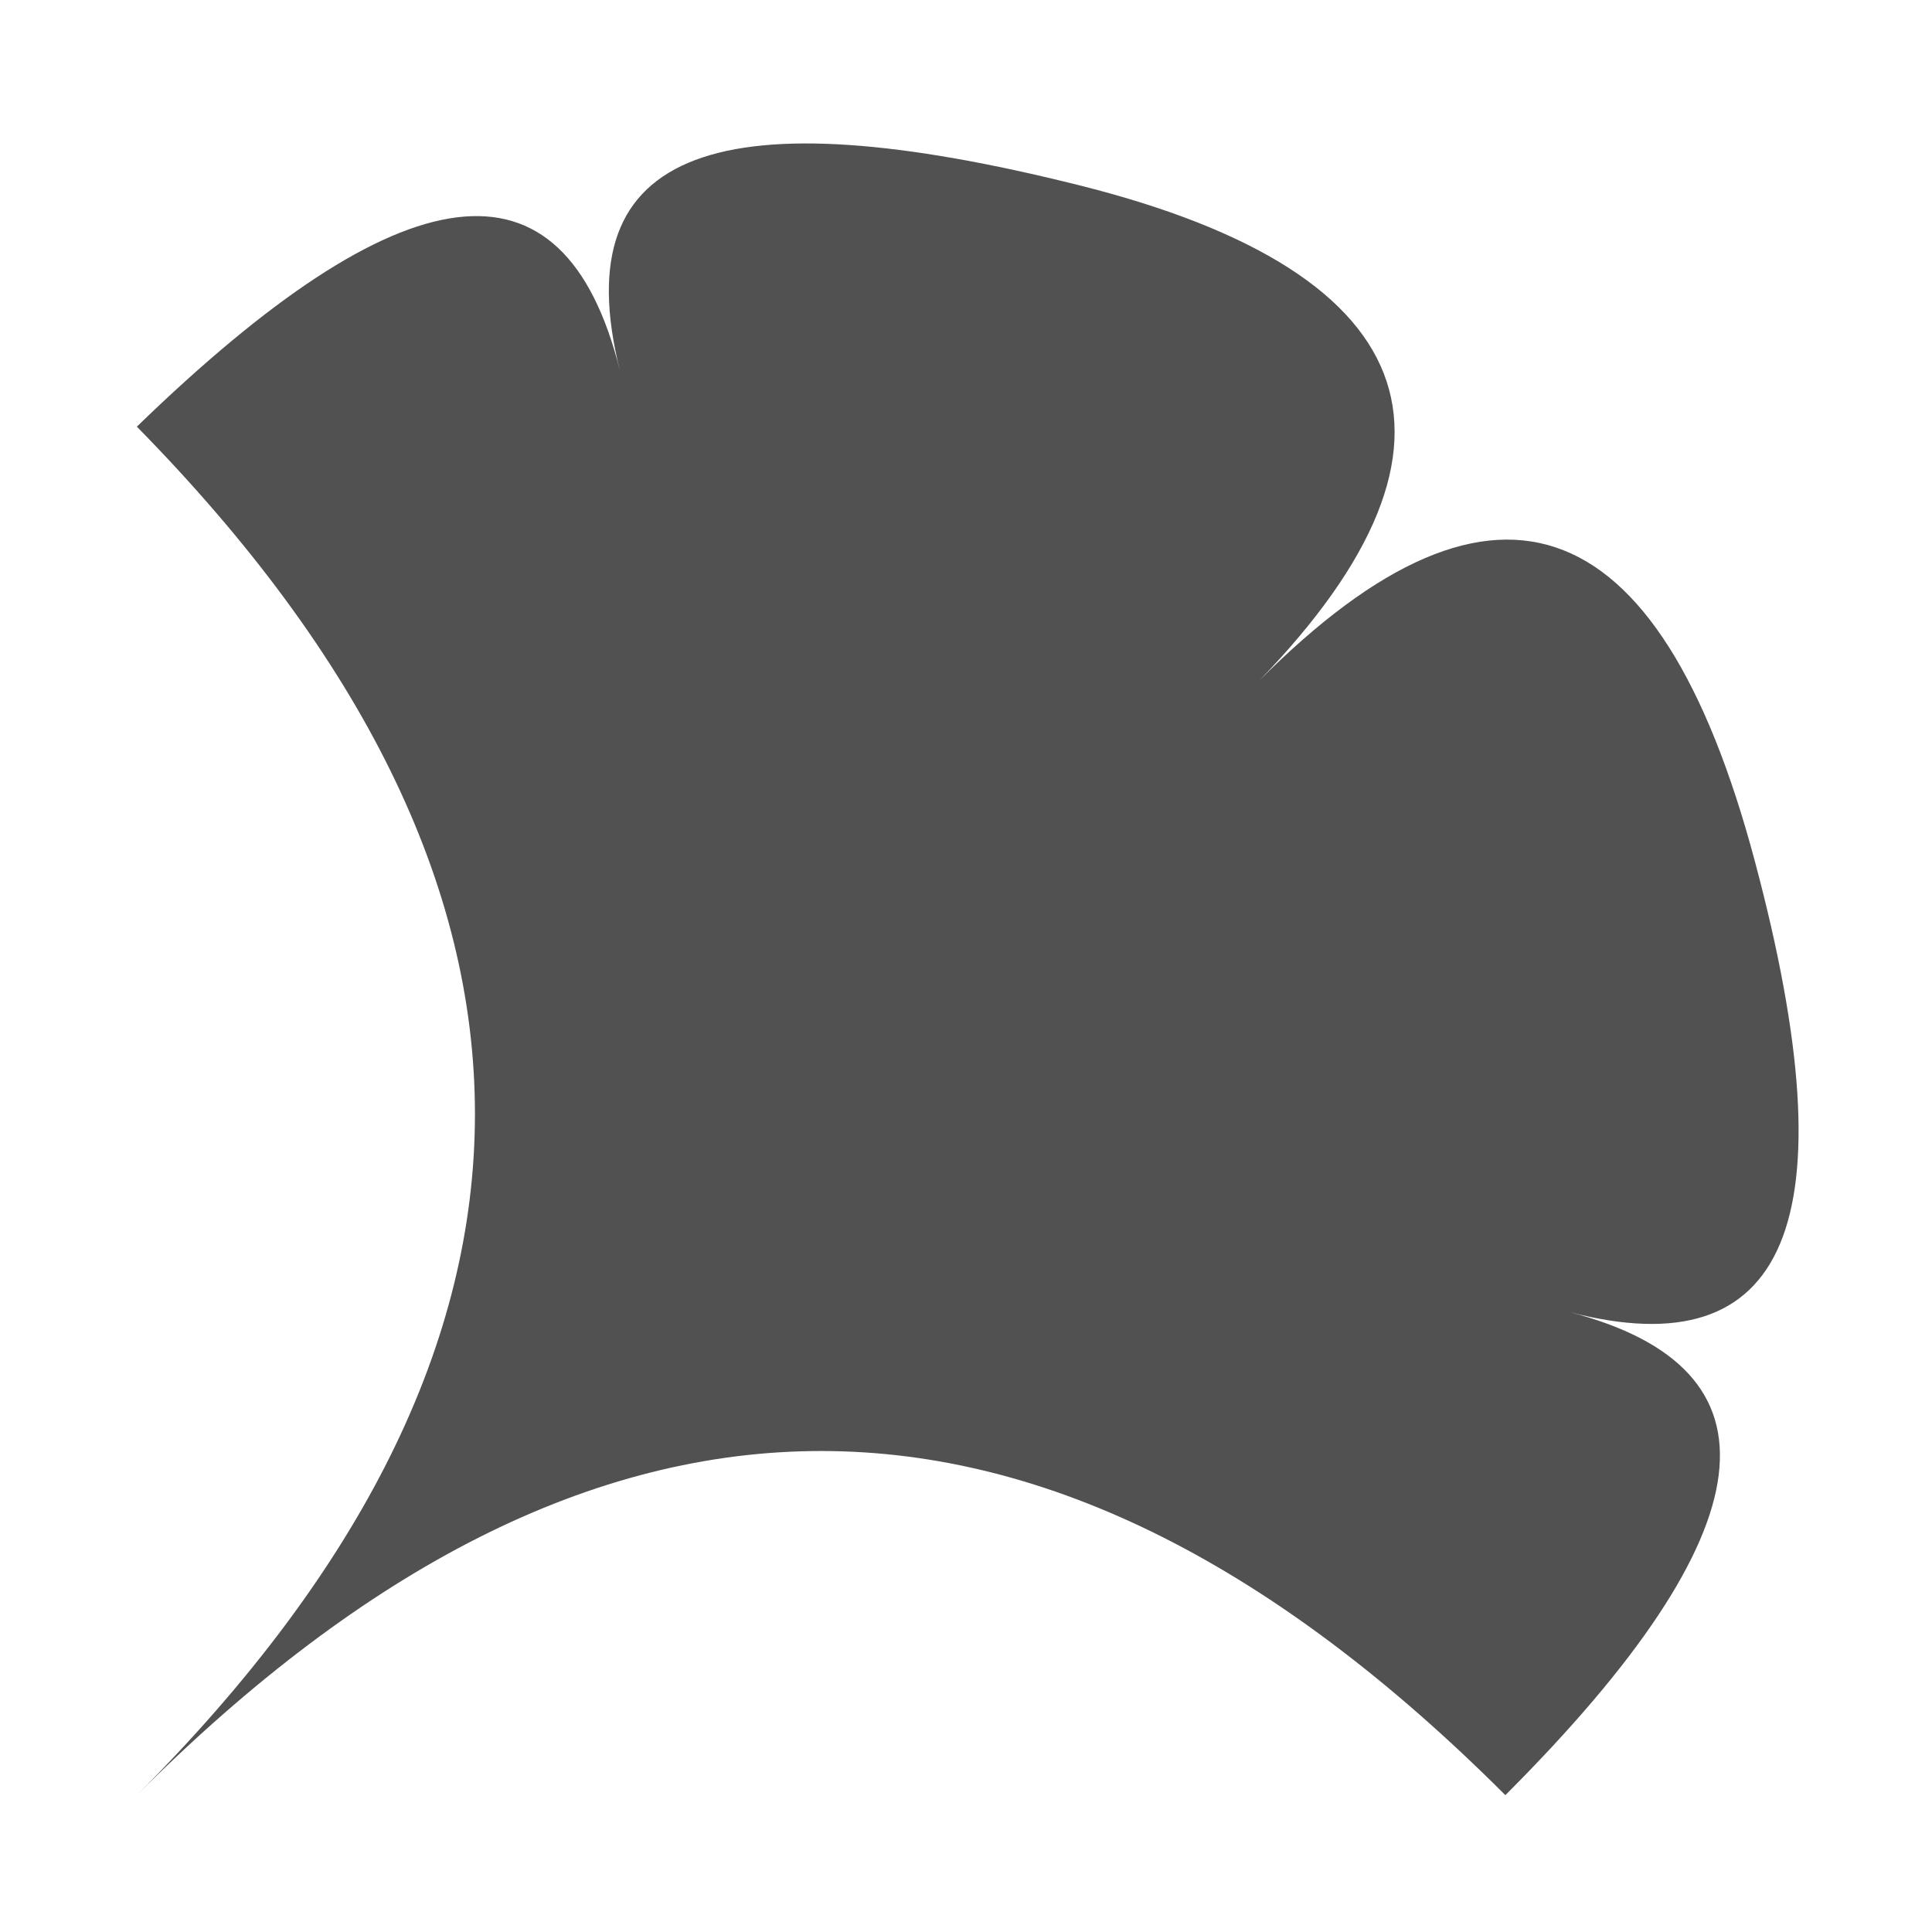
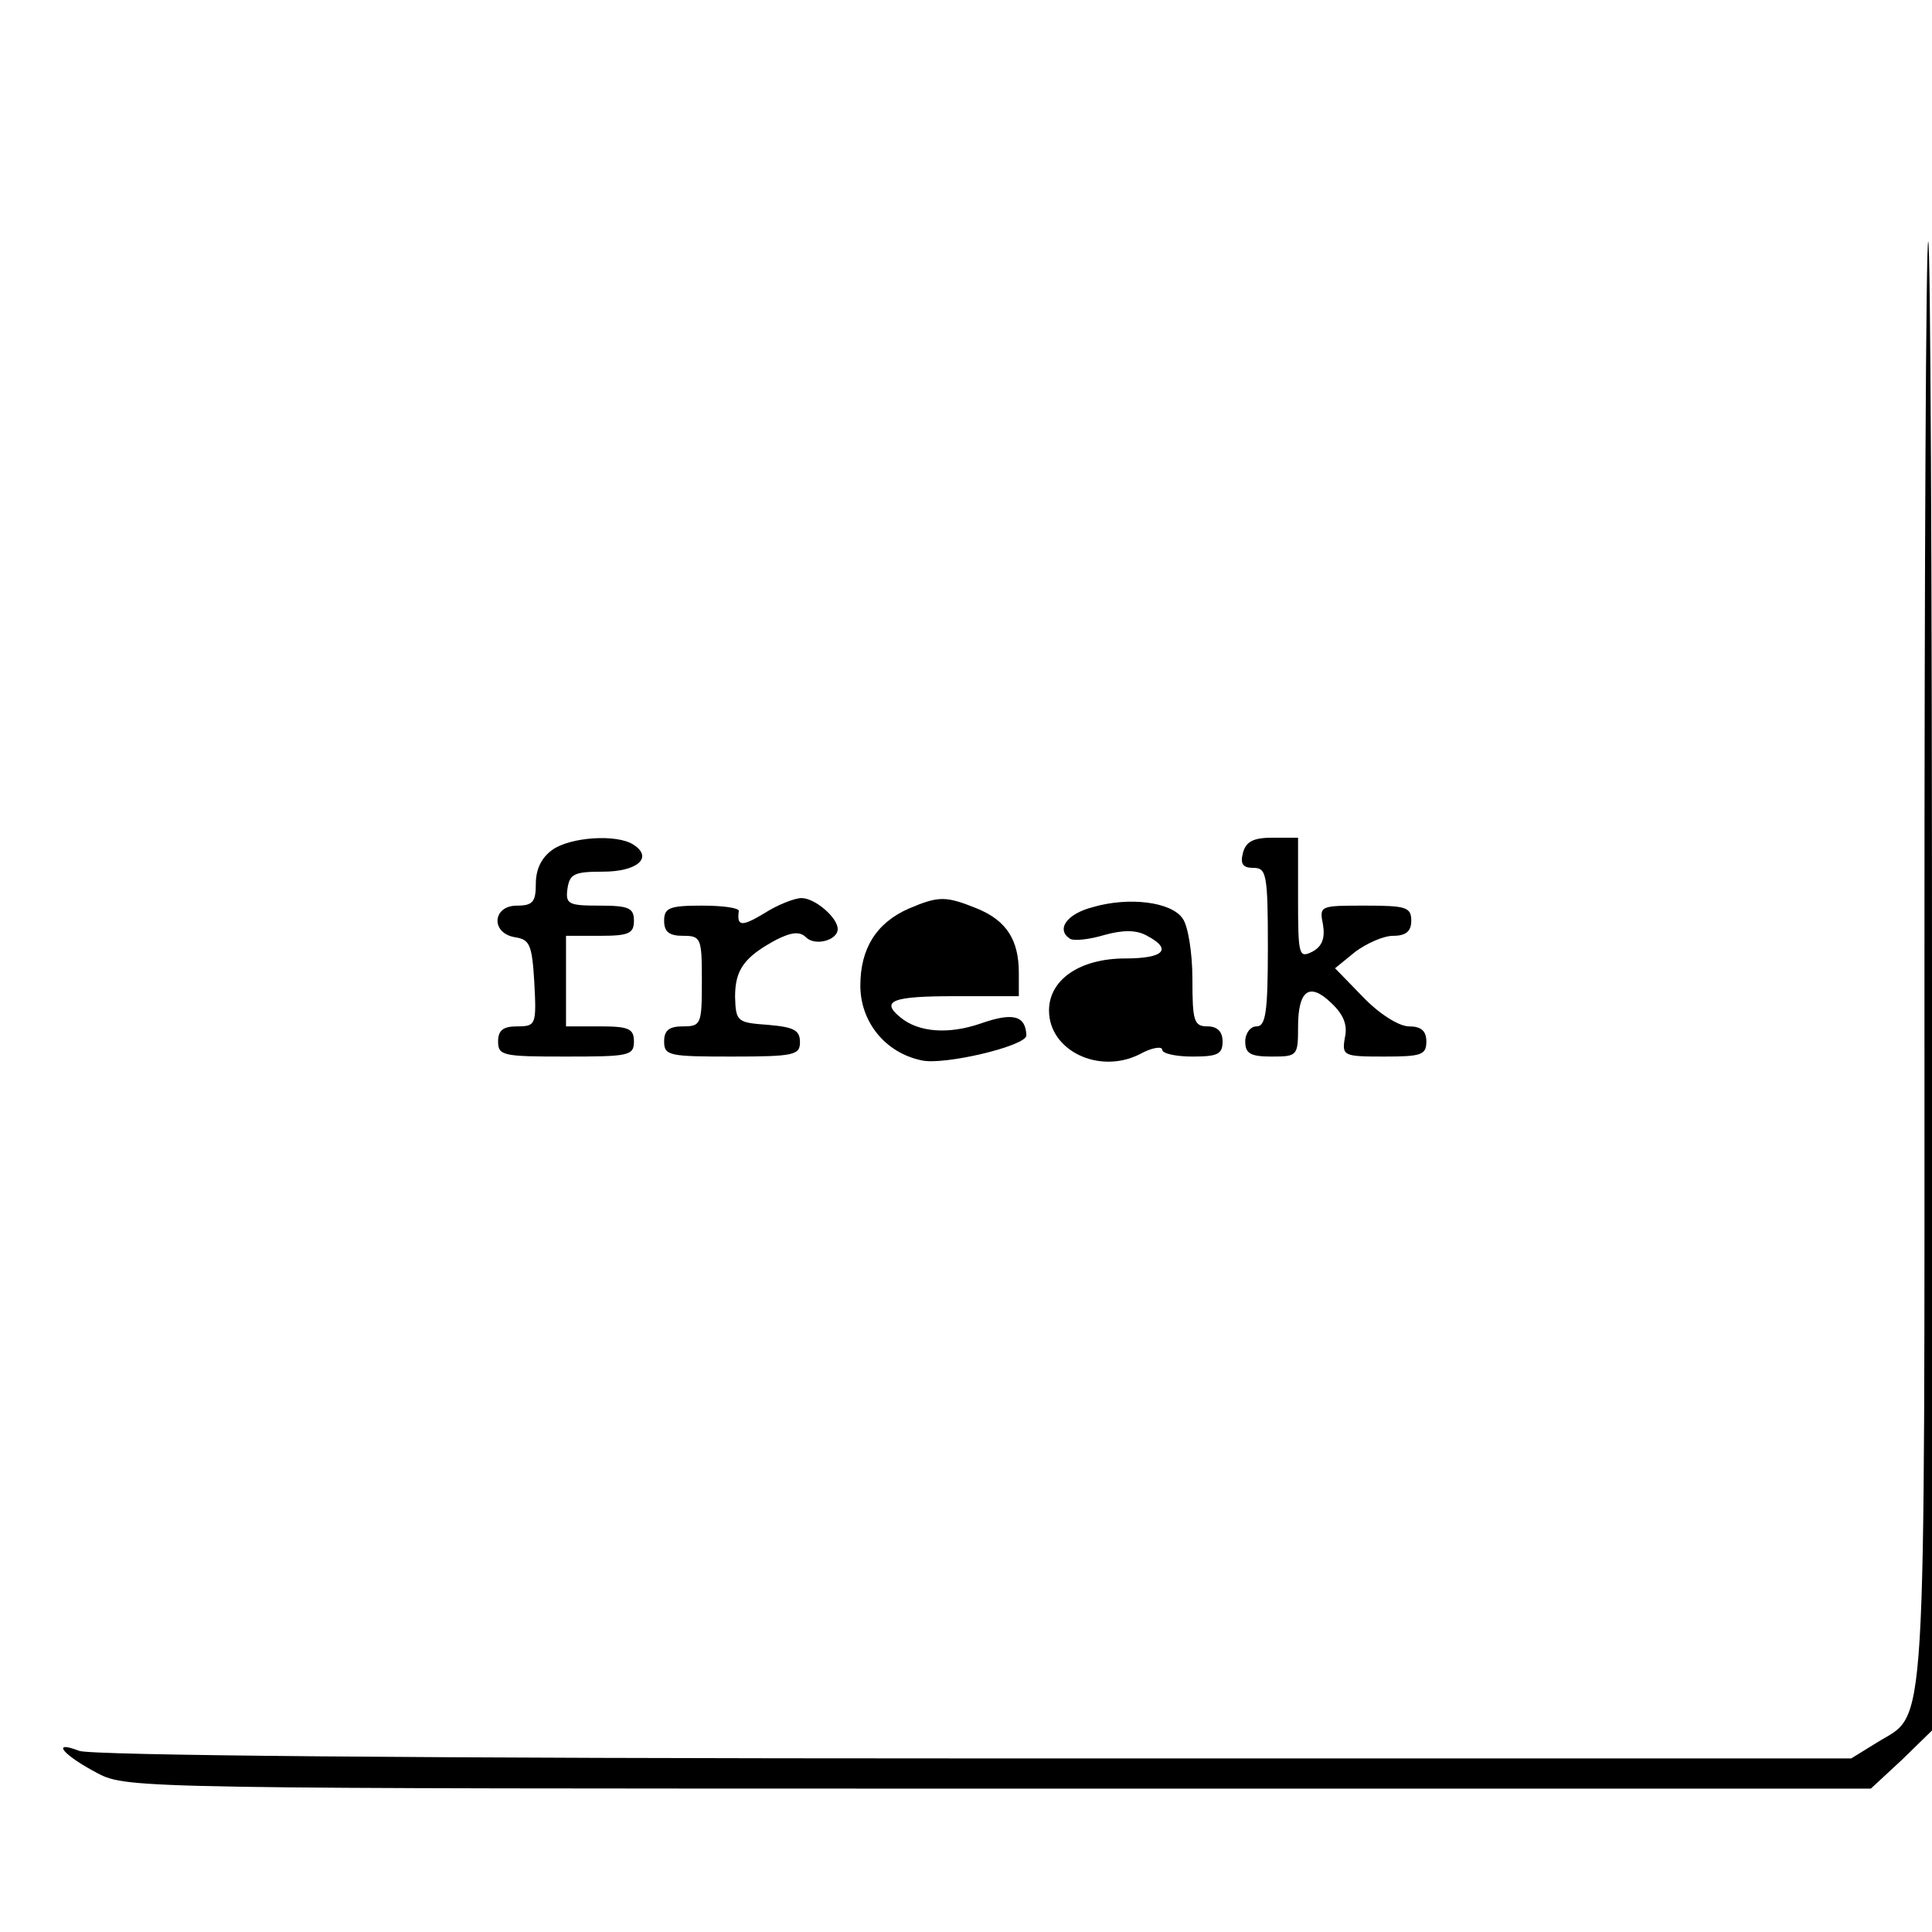
- <svg xmlns="http://www.w3.org/2000/svg" version="1.1" x="0px" y="0px" width="24px" height="24px" viewBox="0 0 24 24">
-   <style type="text/css">
- 	.st0{fill:#515151;}
- </style>
-   <path class="st0" d="M1.7,22.3c5.7-5.7,11.3-5.7,17,0c3.3-3.3,3.5-5.3,0.8-6c2.7,0.7,3.5-1.1,2.3-5.6s-3.3-5.2-6.3-2.1  c3-3,2.3-5.2-2.1-6.3S7,1.8,7.7,4.6C7,1.8,5,2.1,1.7,5.3C7.3,11,7.3,16.7,1.7,22.3" />
+ <svg xmlns="http://www.w3.org/2000/svg" version="1.0" width="256pt" height="256pt" viewBox="0 0 256 256" preserveAspectRatio="xMidYMid meet">
+   <g transform="translate(0,256) scale(0.1,-0.1)" fill="#000000" stroke="none">
+     <path d="M2550 1285 c0 -1055 4 -992 -63 -1034 l-34 -21 -1161 0 c-747 0 -1170 4 -1187 10 -39 15 -21 -6 25 -30 38 -20 62 -20 1194 -20 l1155 0 41 38 40 39 0 986 c0 543 -2 987 -5 987 -3 0 -5 -430 -5 -955z" />
+     <path d="M732 1434 c-14 -10 -22 -25 -22 -45 0 -24 -4 -29 -25 -29 -33 0 -35 -37 -2 -42 19 -3 22 -10 25 -60 3 -56 2 -58 -23 -58 -18 0 -25 -5 -25 -20 0 -19 7 -20 90 -20 83 0 90 1 90 20 0 17 -7 20 -45 20 l-45 0 0 60 0 60 45 0 c38 0 45 3 45 20 0 17 -7 20 -46 20 -41 0 -45 2 -42 23 3 19 9 22 47 22 46 0 67 19 40 36 -22 14 -83 10 -107 -7z" />
+     <path d="M1647 1430 c-4 -15 0 -20 14 -20 17 0 19 -8 19 -105 0 -87 -3 -105 -15 -105 -8 0 -15 -9 -15 -20 0 -16 7 -20 35 -20 34 0 35 1 35 39 0 49 15 60 44 32 16 -15 22 -29 18 -46 -4 -24 -2 -25 52 -25 49 0 56 2 56 20 0 14 -7 20 -23 20 -13 0 -39 16 -61 39 l-37 38 27 22 c15 11 37 21 50 21 17 0 24 6 24 20 0 18 -7 20 -61 20 -60 0 -61 0 -56 -25 3 -18 -1 -29 -14 -36 -18 -9 -19 -5 -19 71 l0 80 -34 0 c-25 0 -35 -5 -39 -20z" />
+     <path d="M1013 1350 c-30 -18 -37 -18 -34 3 0 4 -21 7 -49 7 -43 0 -50 -3 -50 -20 0 -15 7 -20 25 -20 24 0 25 -3 25 -60 0 -57 -1 -60 -25 -60 -18 0 -25 -5 -25 -20 0 -19 7 -20 90 -20 82 0 90 2 90 19 0 16 -8 20 -42 23 -41 3 -43 4 -44 37 0 36 12 53 55 76 20 10 31 11 39 3 12 -12 42 -4 42 11 0 15 -30 41 -48 41 -9 0 -32 -9 -49 -20z" />
+     <path d="M1204 1356 c-43 -19 -64 -53 -64 -102 0 -48 33 -89 81 -99 29 -7 139 19 139 33 -1 26 -17 31 -60 16 -43 -15 -83 -12 -107 8 -27 22 -10 28 72 28 l85 0 0 31 c0 43 -16 69 -55 85 -42 17 -51 17 -91 0z" />
+     <path d="M1448 1358 c-35 -9 -49 -30 -30 -42 5 -3 25 -1 45 5 25 7 43 7 57 -1 34 -18 22 -30 -29 -30 -60 0 -101 -28 -101 -69 0 -53 66 -85 120 -58 16 9 30 11 30 6 0 -5 18 -9 40 -9 33 0 40 3 40 20 0 13 -7 20 -20 20 -18 0 -20 7 -20 63 0 35 -6 71 -13 80 -15 22 -71 29 -119 15z" />
+   </g>
</svg>
